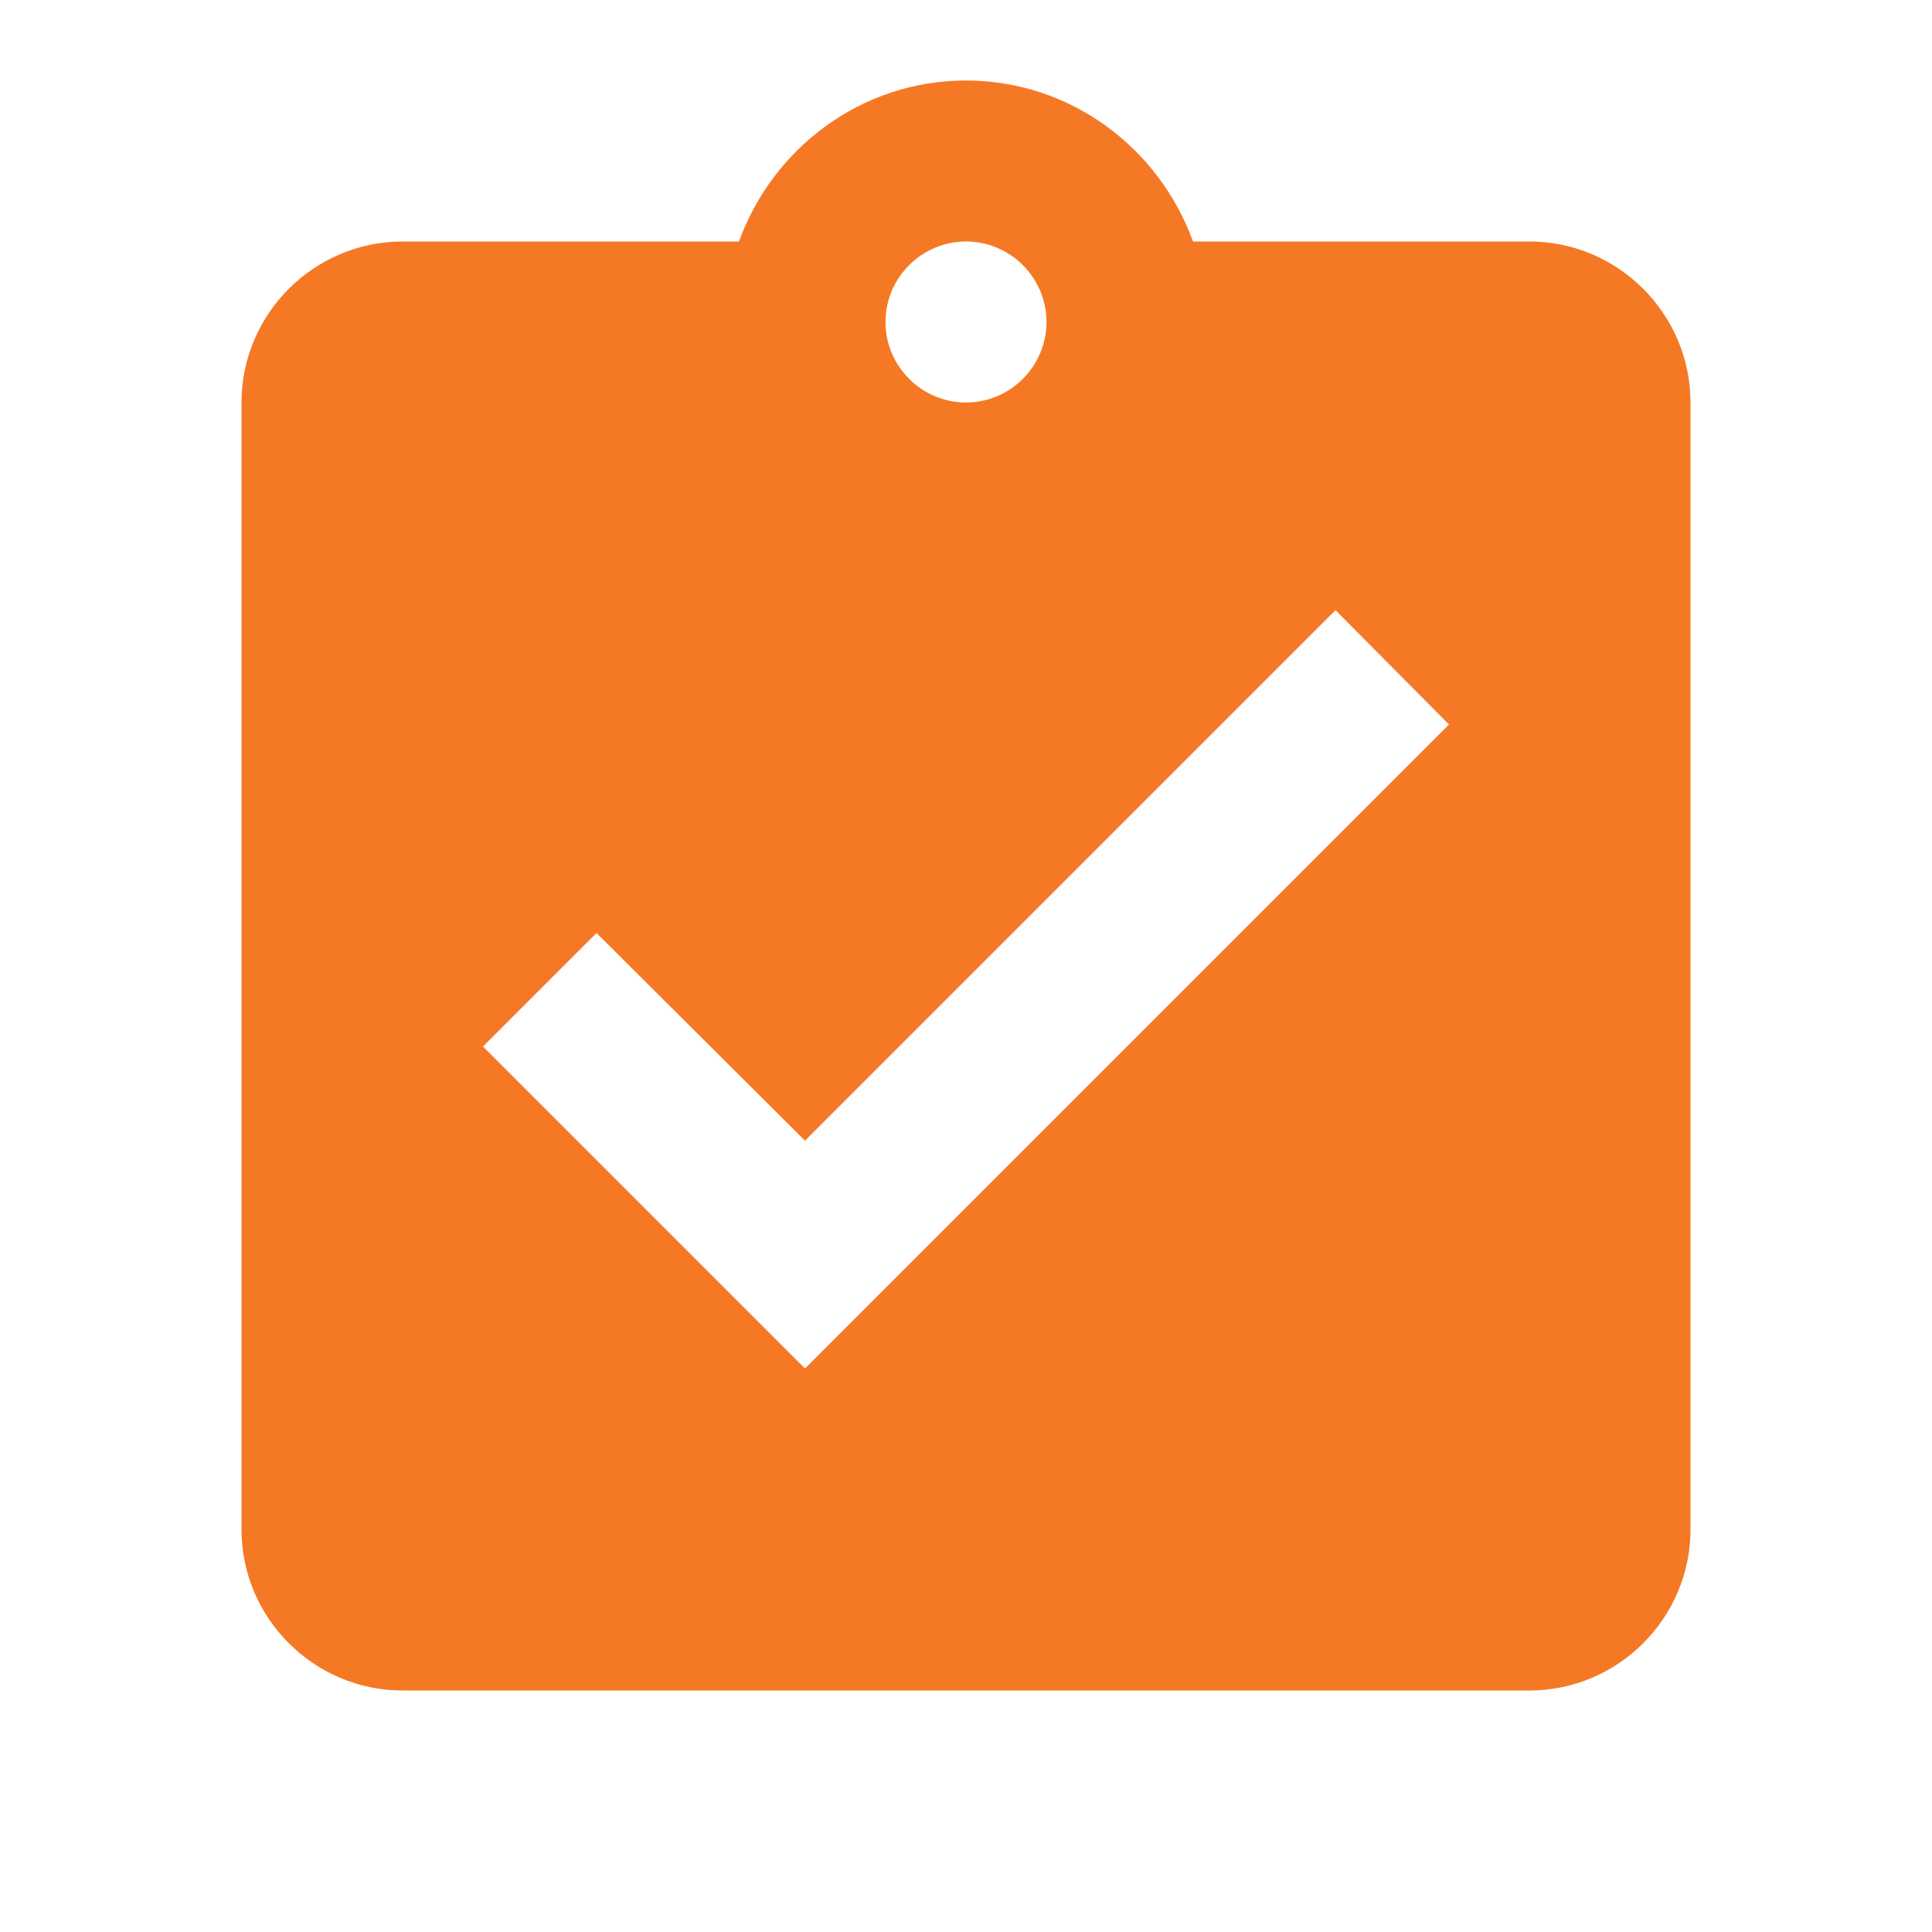
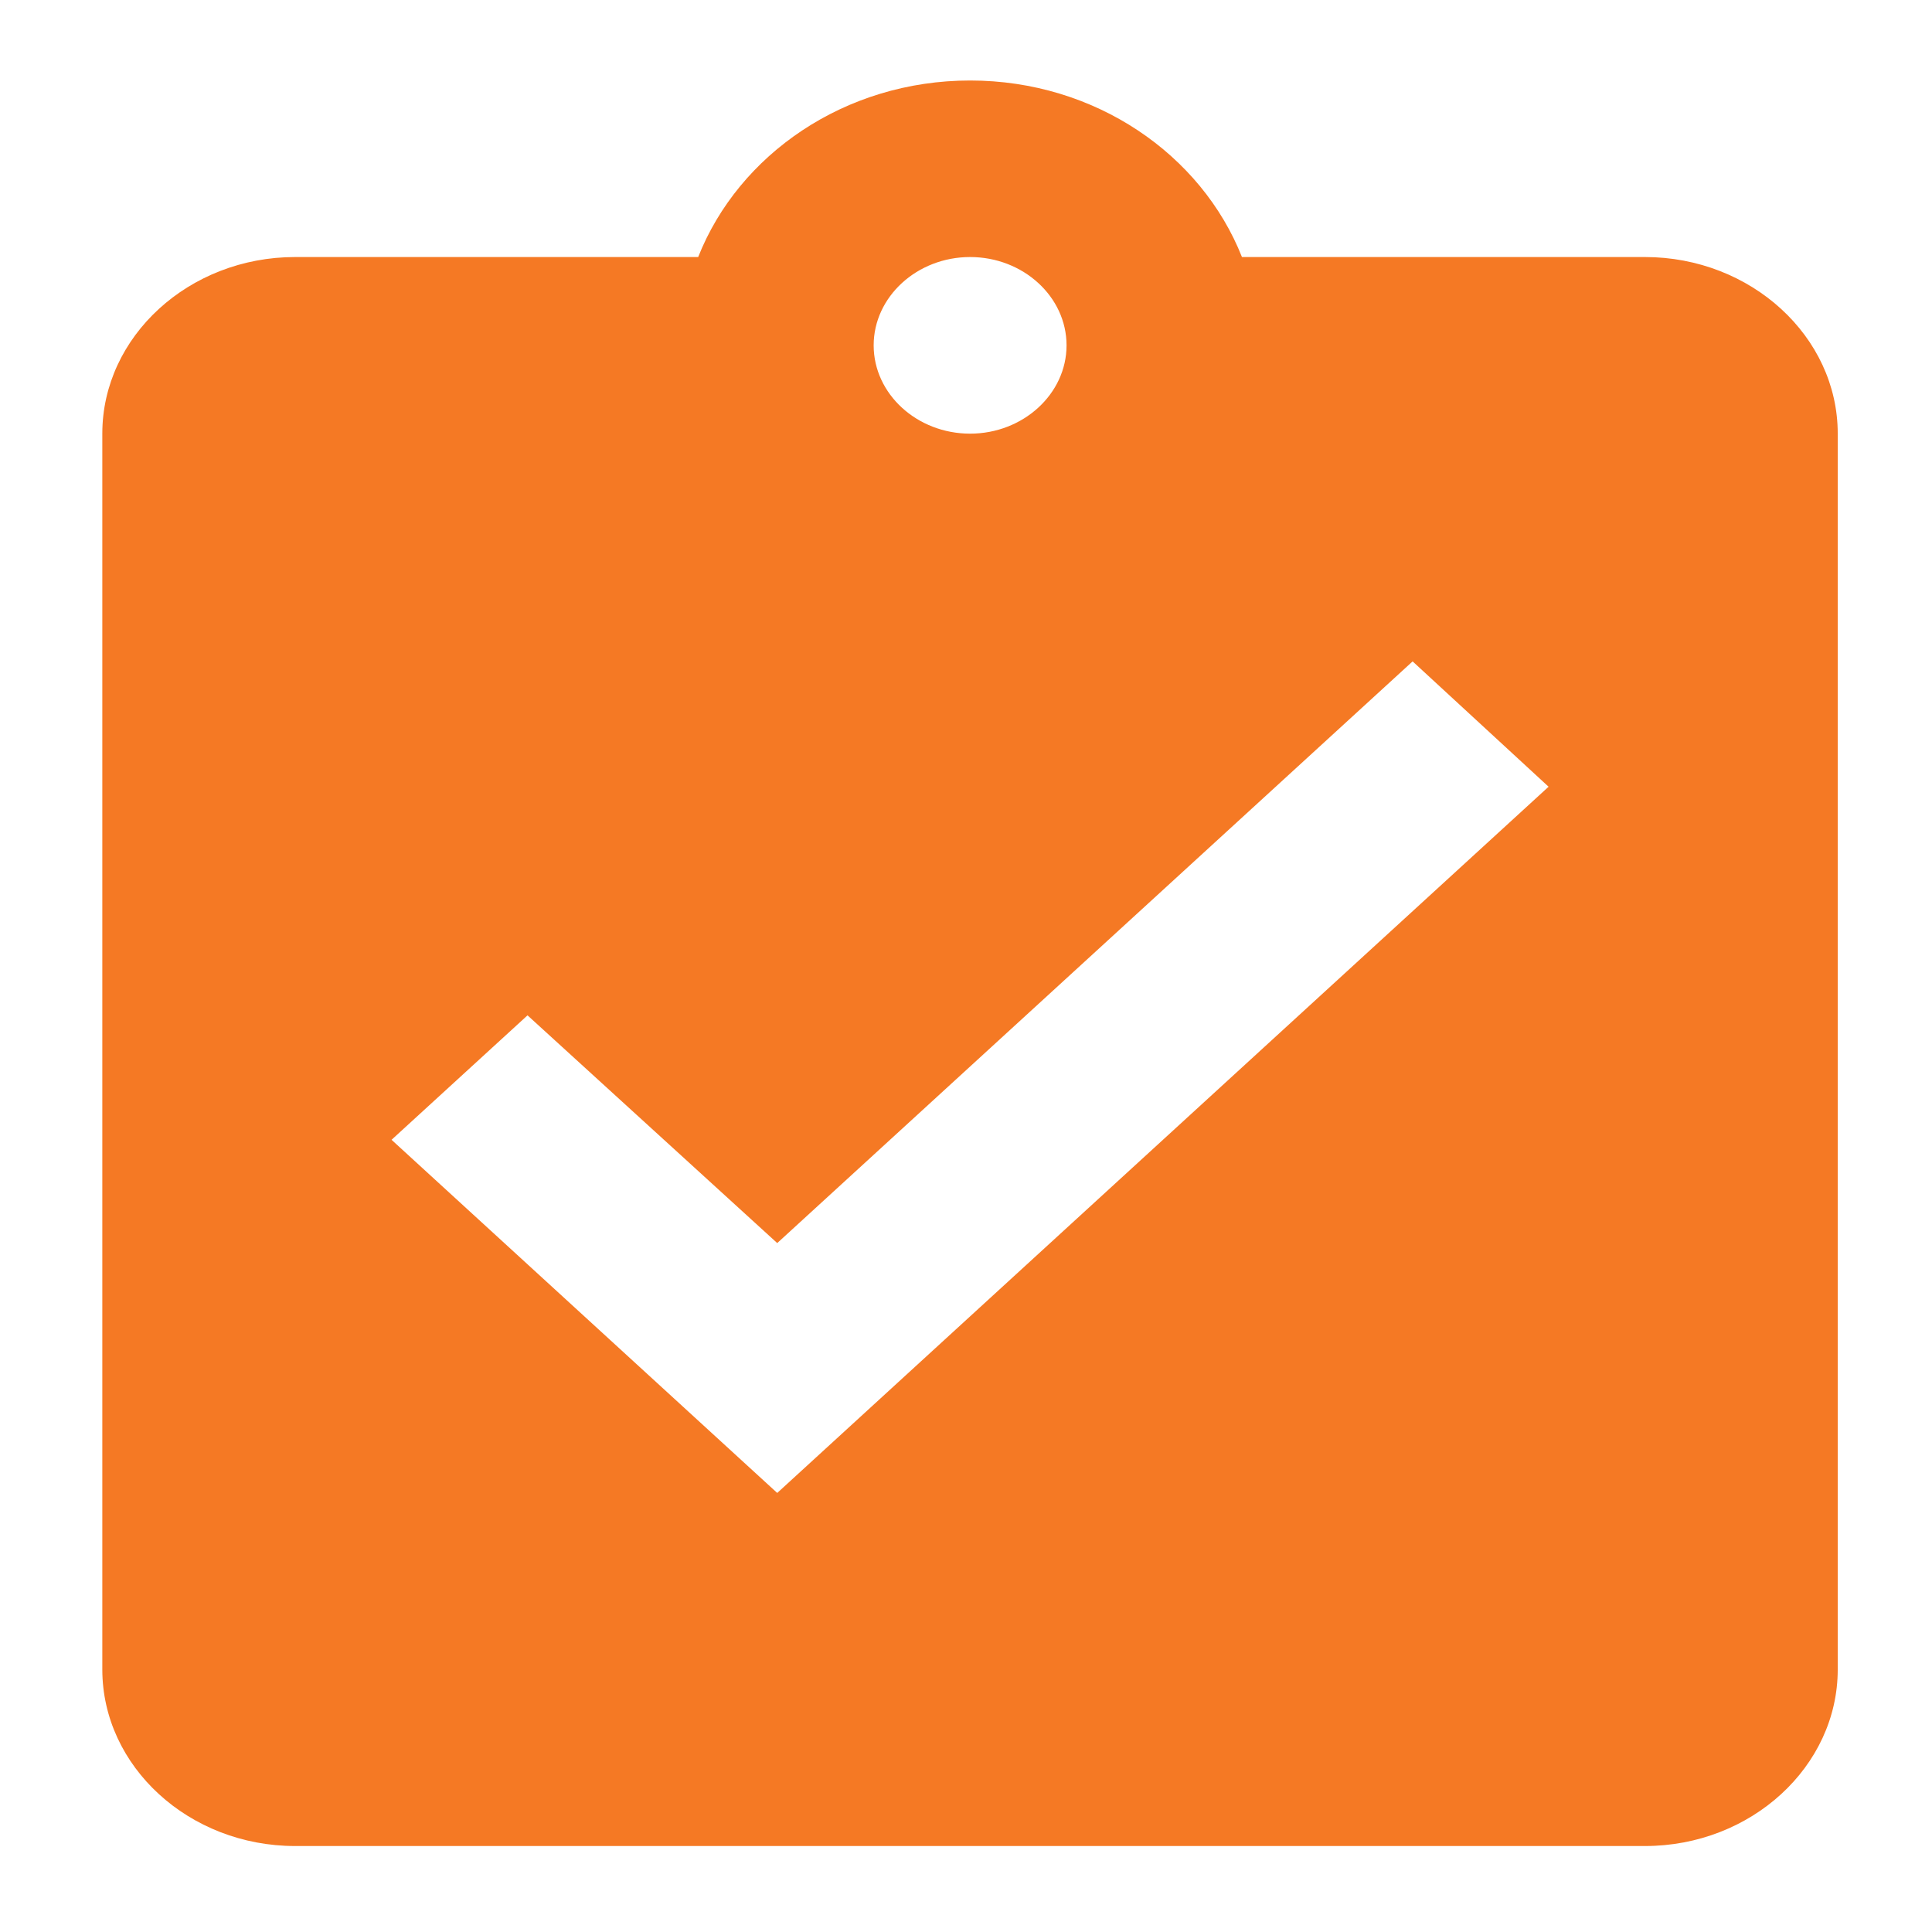
<svg xmlns="http://www.w3.org/2000/svg" fill="#000000" height="48" viewBox="0 0 24 24" width="48" id="svg2" version="1.1">
  <defs id="defs10" />
  <path d="M0 0h24v24H0z" fill="none" id="path4" />
-   <path d="M19 3h-4.18C14.4 1.84 13.3 1 12 1c-1.3 0-2.4.84-2.82 2H5c-1.1 0-2 .9-2 2v14c0 1.1.9 2 2 2h14c1.1 0 2-.9 2-2V5c0-1.1-.9-2-2-2zm-7 0c.55 0 1 .45 1 1s-.45 1-1 1-1-.45-1-1 .45-1 1-1zm-2 14l-4-4 1.41-1.41L10 14.17l6.59-6.59L18 9l-8 8z" id="path6" style="fill:#f57924;fill-opacity:1" />
+   <path d="m 20.435,3.193 -5.007,0 C 14.925,1.921 13.608,1 12.051,1 10.494,1 9.176,1.921 8.673,3.193 l -5.007,0 c -1.318,0 -2.395,0.987 -2.395,2.193 l 0,15.353 c 0,1.206 1.078,2.193 2.395,2.193 l 16.768,0 c 1.318,0 2.395,-0.987 2.395,-2.193 l 0,-15.353 c 0,-1.206 -1.078,-2.193 -2.395,-2.193 z m -8.384,0 c 0.659,0 1.198,0.493 1.198,1.097 0,0.603 -0.539,1.097 -1.198,1.097 -0.659,0 -1.198,-0.493 -1.198,-1.097 0,-0.603 0.539,-1.097 1.198,-1.097 z M 9.655,18.546 4.864,14.159 6.553,12.613 9.655,15.442 17.548,8.216 19.237,9.773 9.655,18.546 Z" id="path6" style="fill:#f57924;fill-opacity:1" />
</svg>
